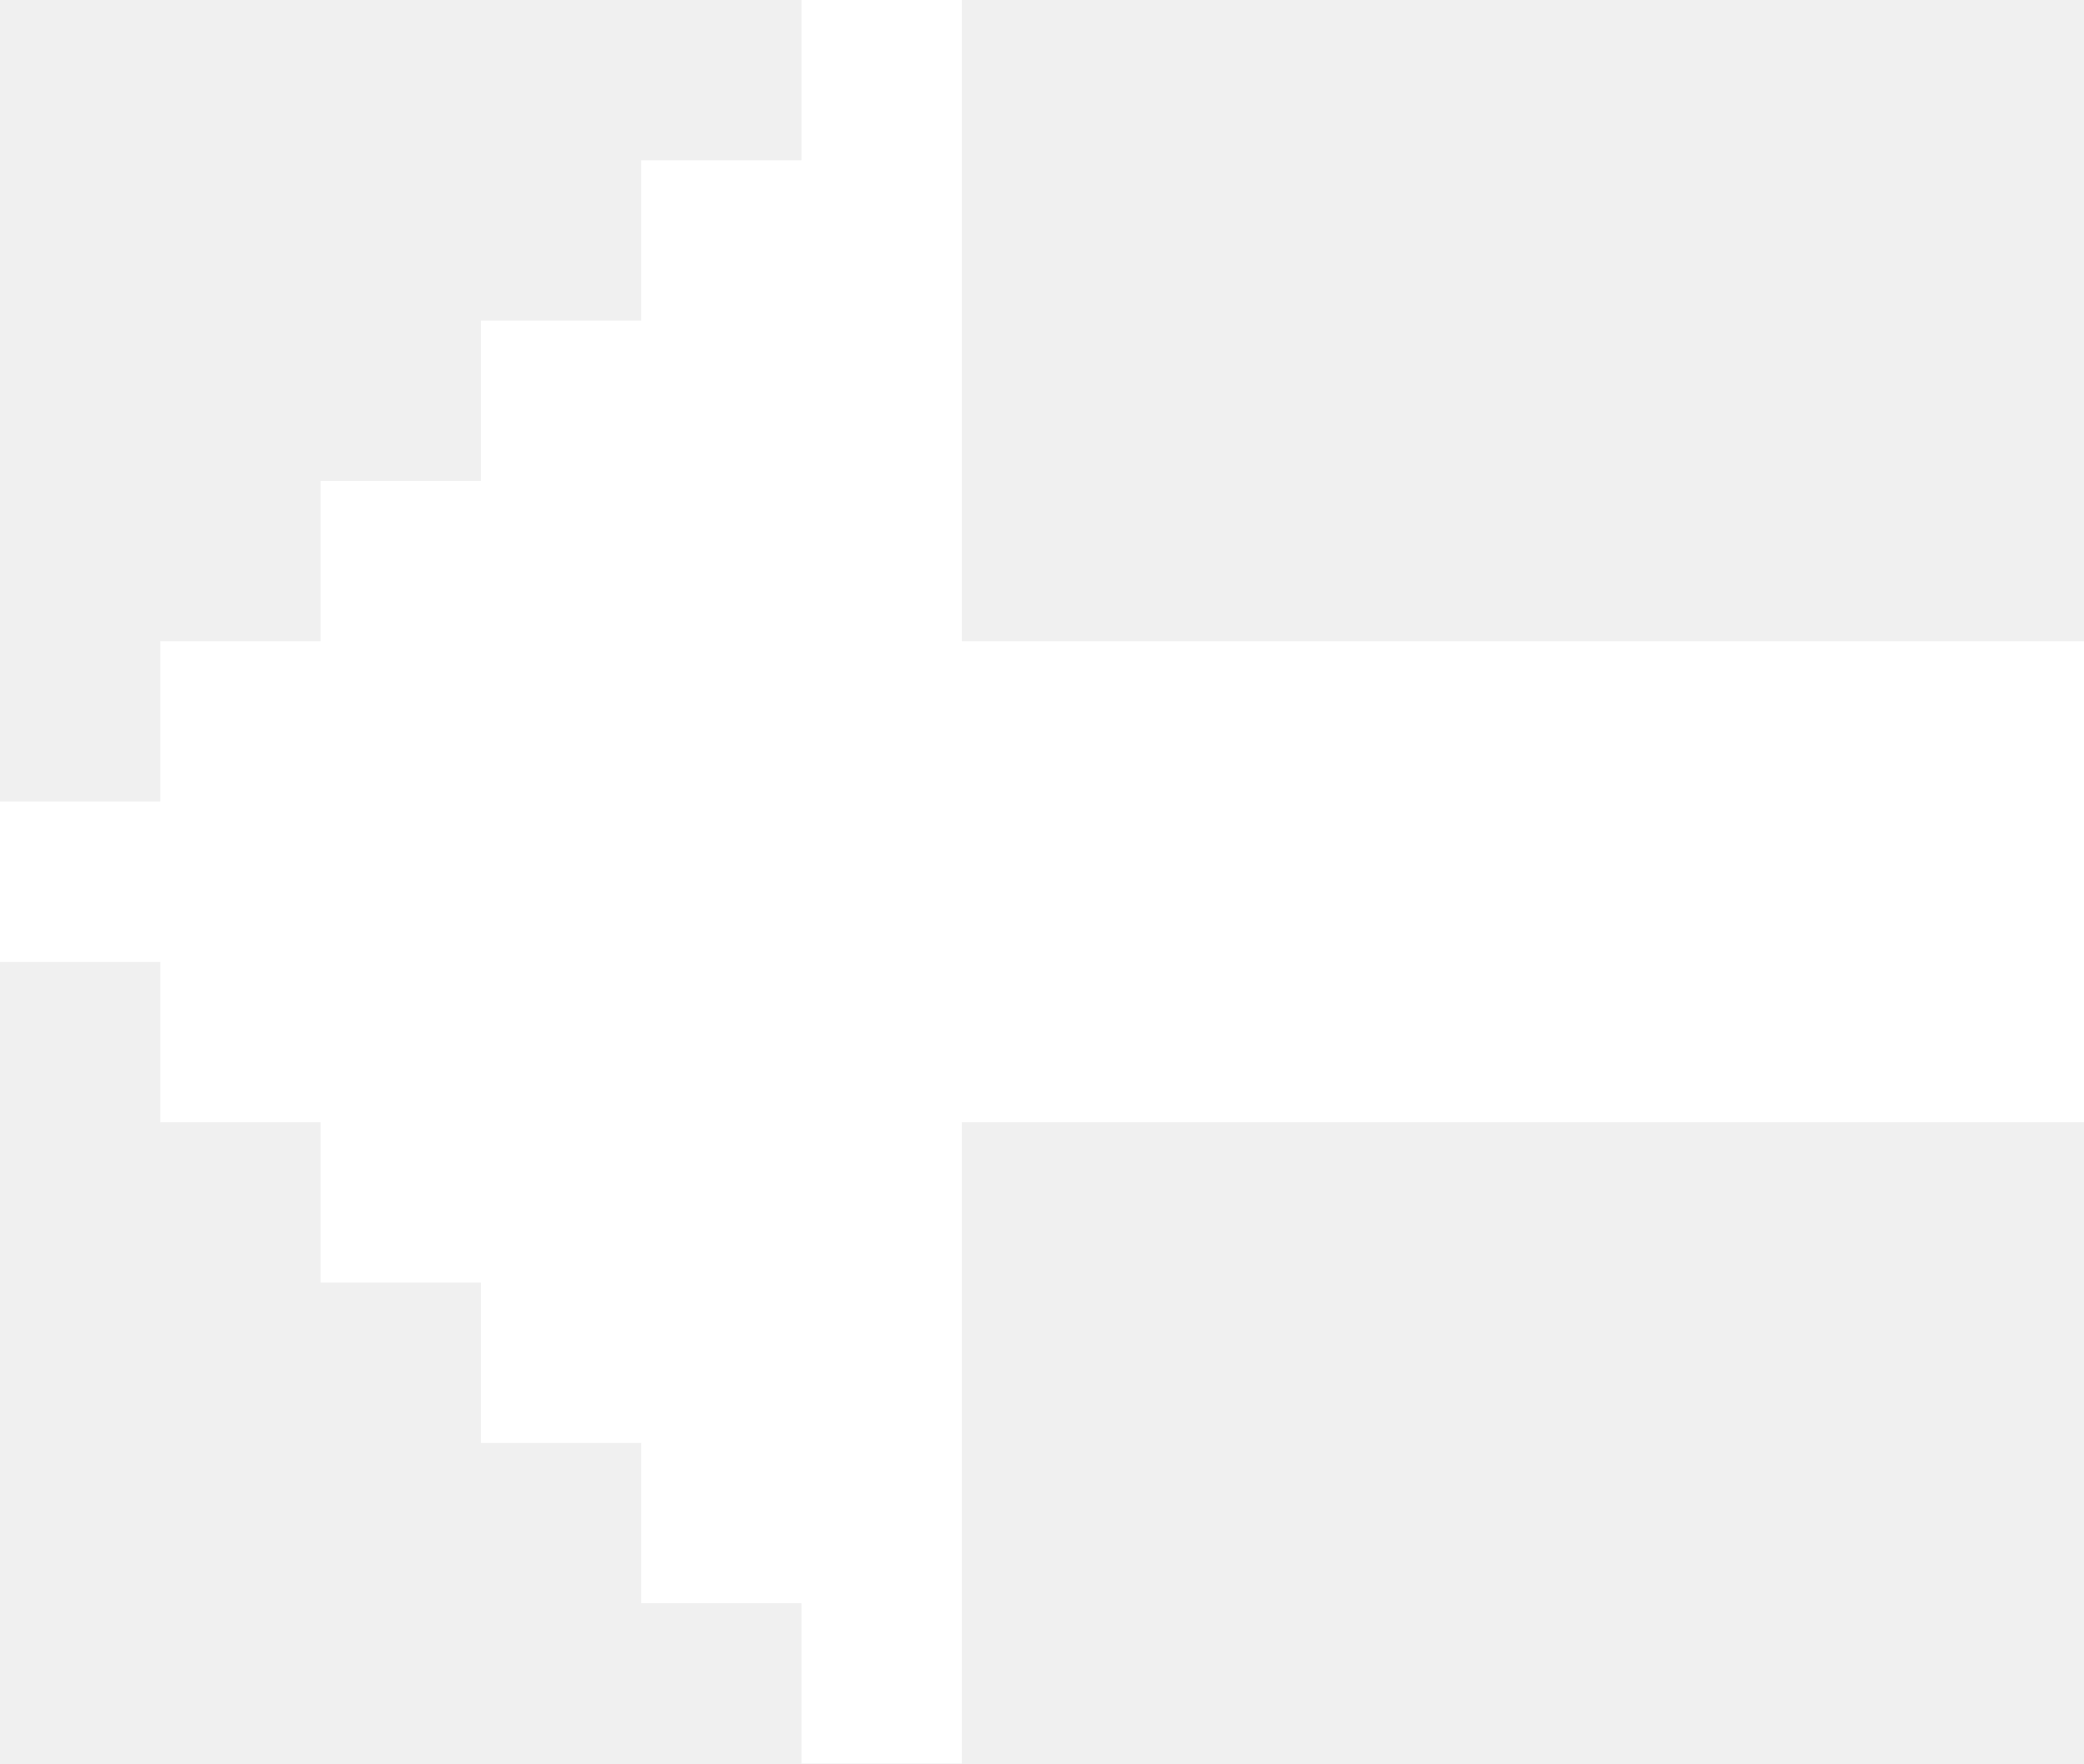
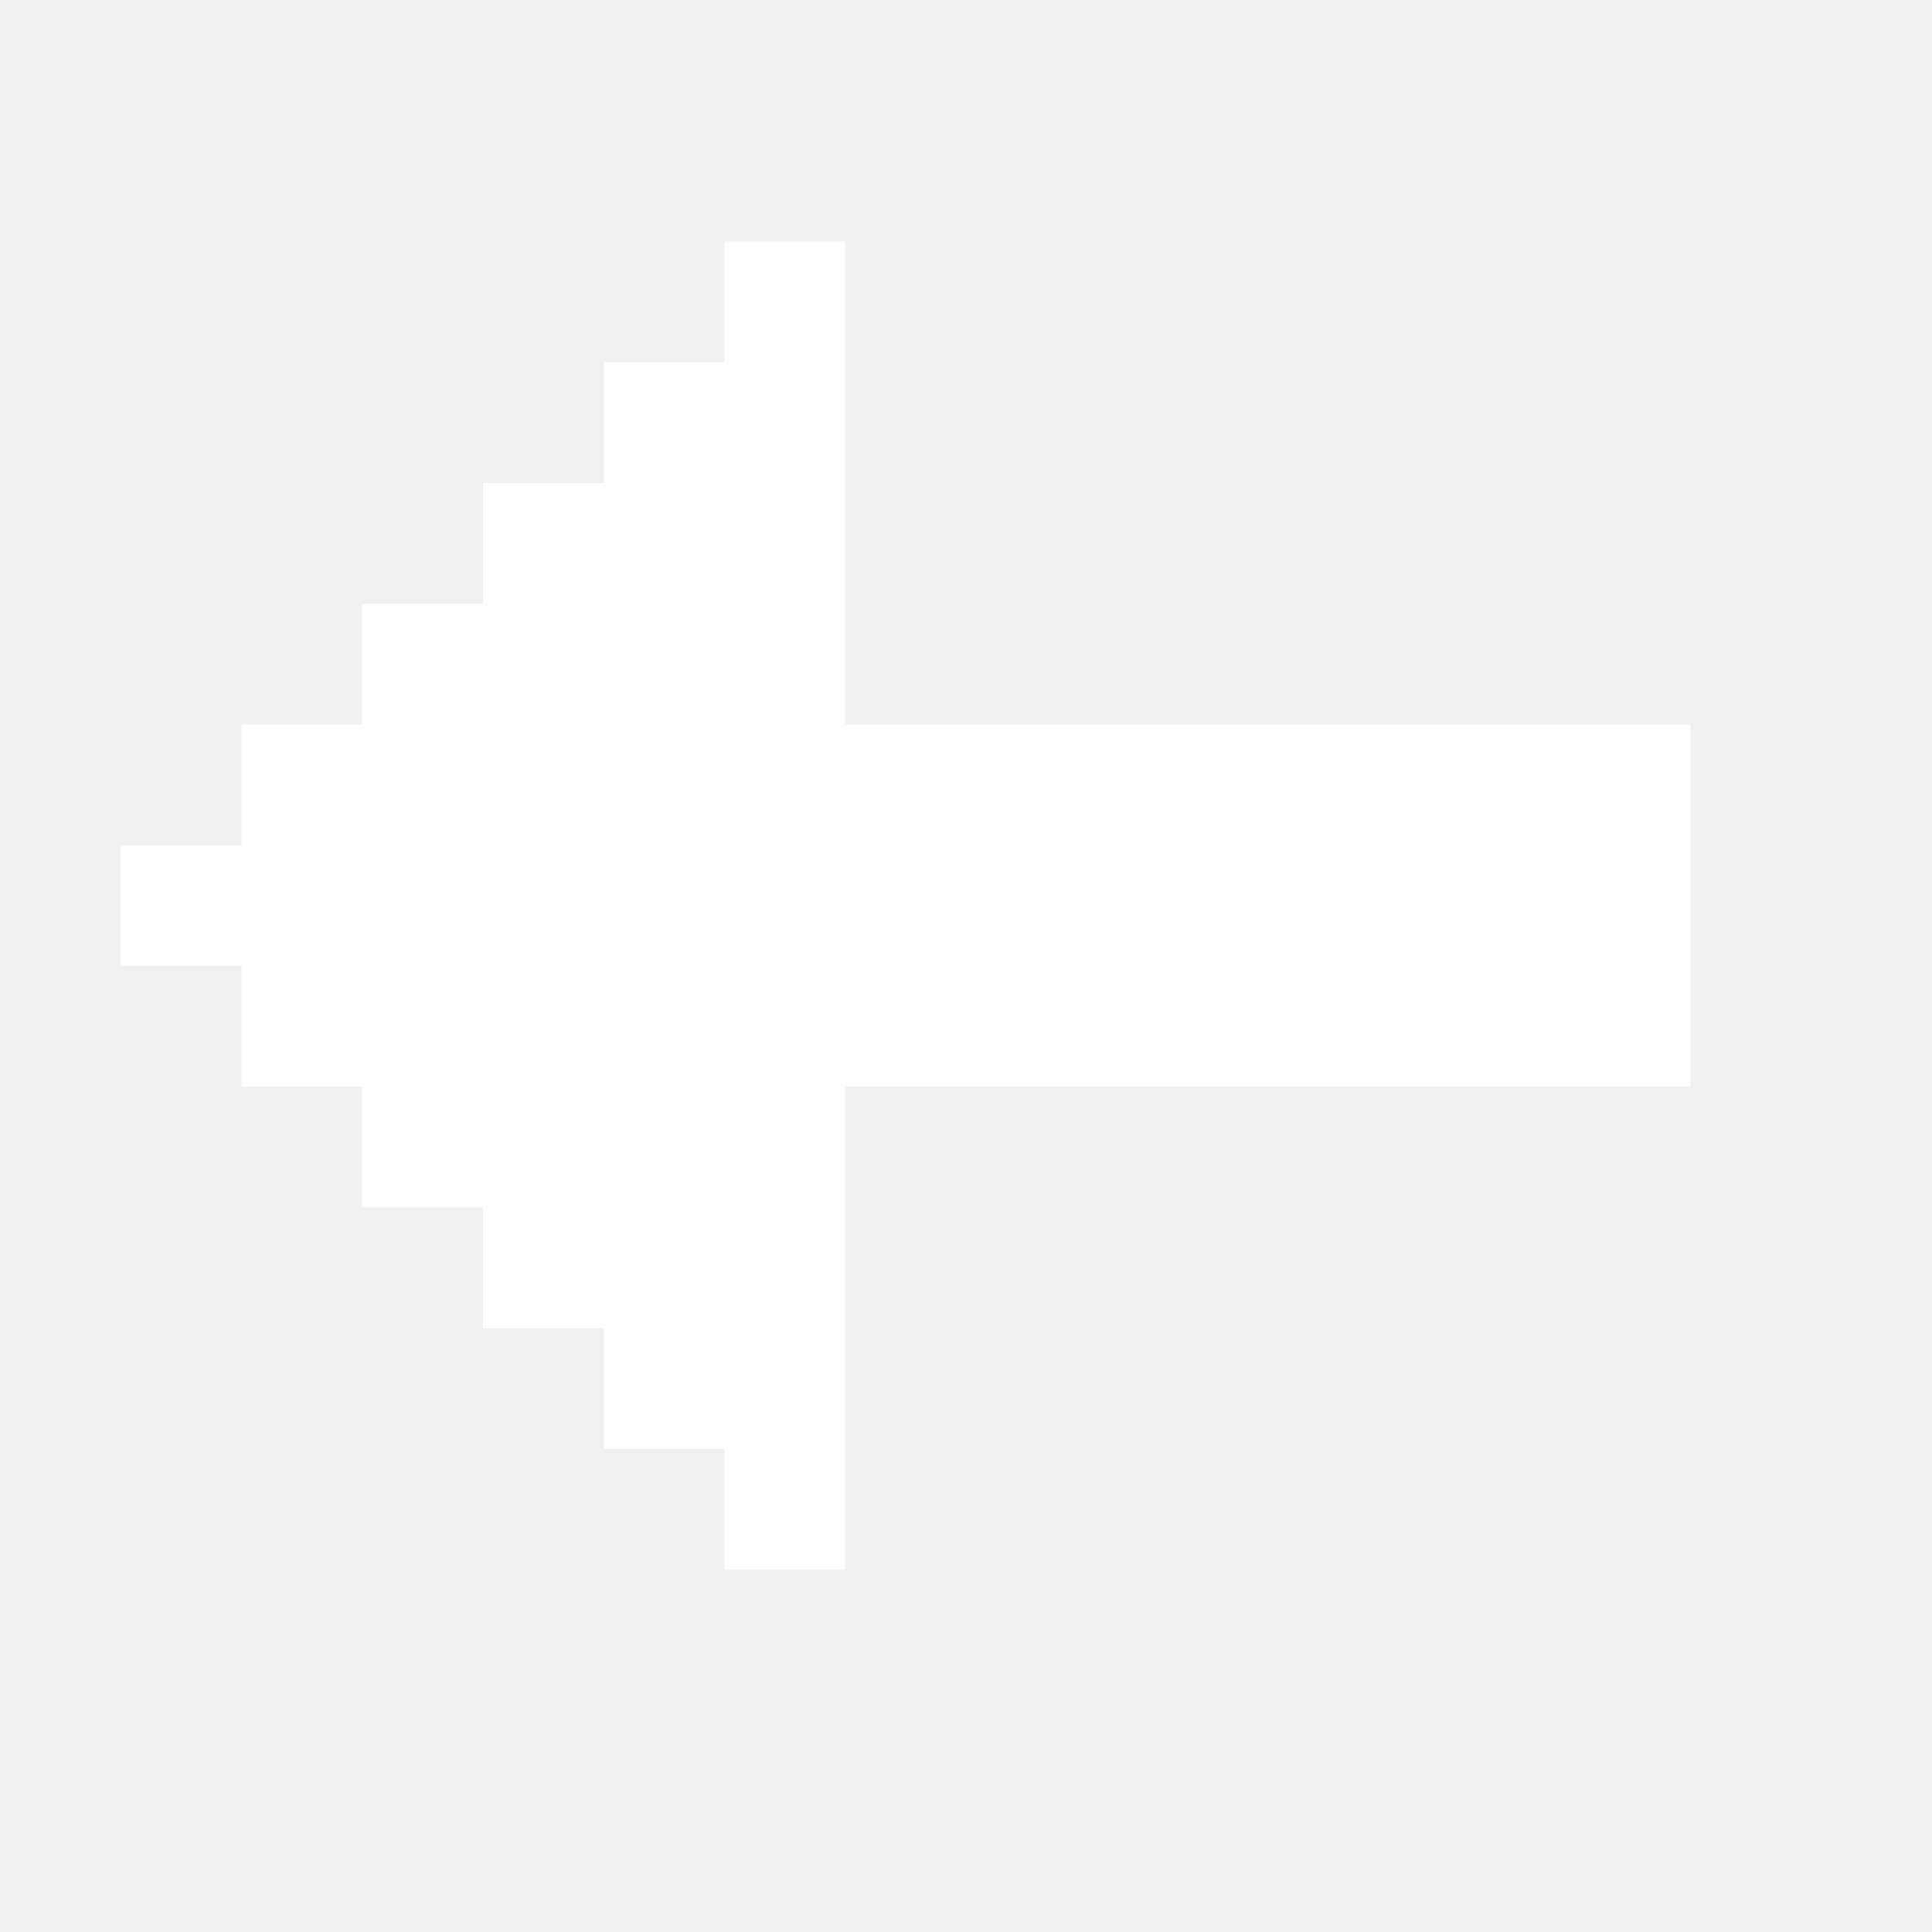
- <svg xmlns="http://www.w3.org/2000/svg" id="Icons.fw-back-to-myaccount" viewBox="0 0 13 11" style="background-color:#ffffff00" version="1.1" xml:space="preserve" x="0px" y="0px" width="13px" height="11px">
-   <path id="base" d="M 13 7 L 13 4 L 6 4 L 6 0 L 5 0 L 5 1 L 4 1 L 4 2 L 3 2 L 3 3 L 2 3 L 2 4 L 1 4 L 1 5 L 0 5 L 0 6 L 1 6 L 1 7 L 2 7 L 2 8 L 3 8 L 3 9 L 4 9 L 4 10 L 5 10 L 5 11 L 6 11 L 6 7 L 13 7 Z" fill="#ffffff" />
+ <svg xmlns="http://www.w3.org/2000/svg" id="Icons.fw-back-to-myaccount" viewBox="0 0 16 16" style="background-color:#ffffff00" version="1.1" xml:space="preserve" x="0px" y="0px" width="16px" height="16px">
+   <path id="base" d="M 14 9 L 14 6 L 7 6 L 7 2 L 6 2 L 6 3 L 5 3 L 5 4 L 4 4 L 4 5 L 3 5 L 3 6 L 2 6 L 2 7 L 1 7 L 1 8 L 2 8 L 2 9 L 3 9 L 3 10 L 4 10 L 4 11 L 5 11 L 5 12 L 6 12 L 6 13 L 7 13 L 7 9 L 14 9 Z" fill="#ffffff" />
</svg>
